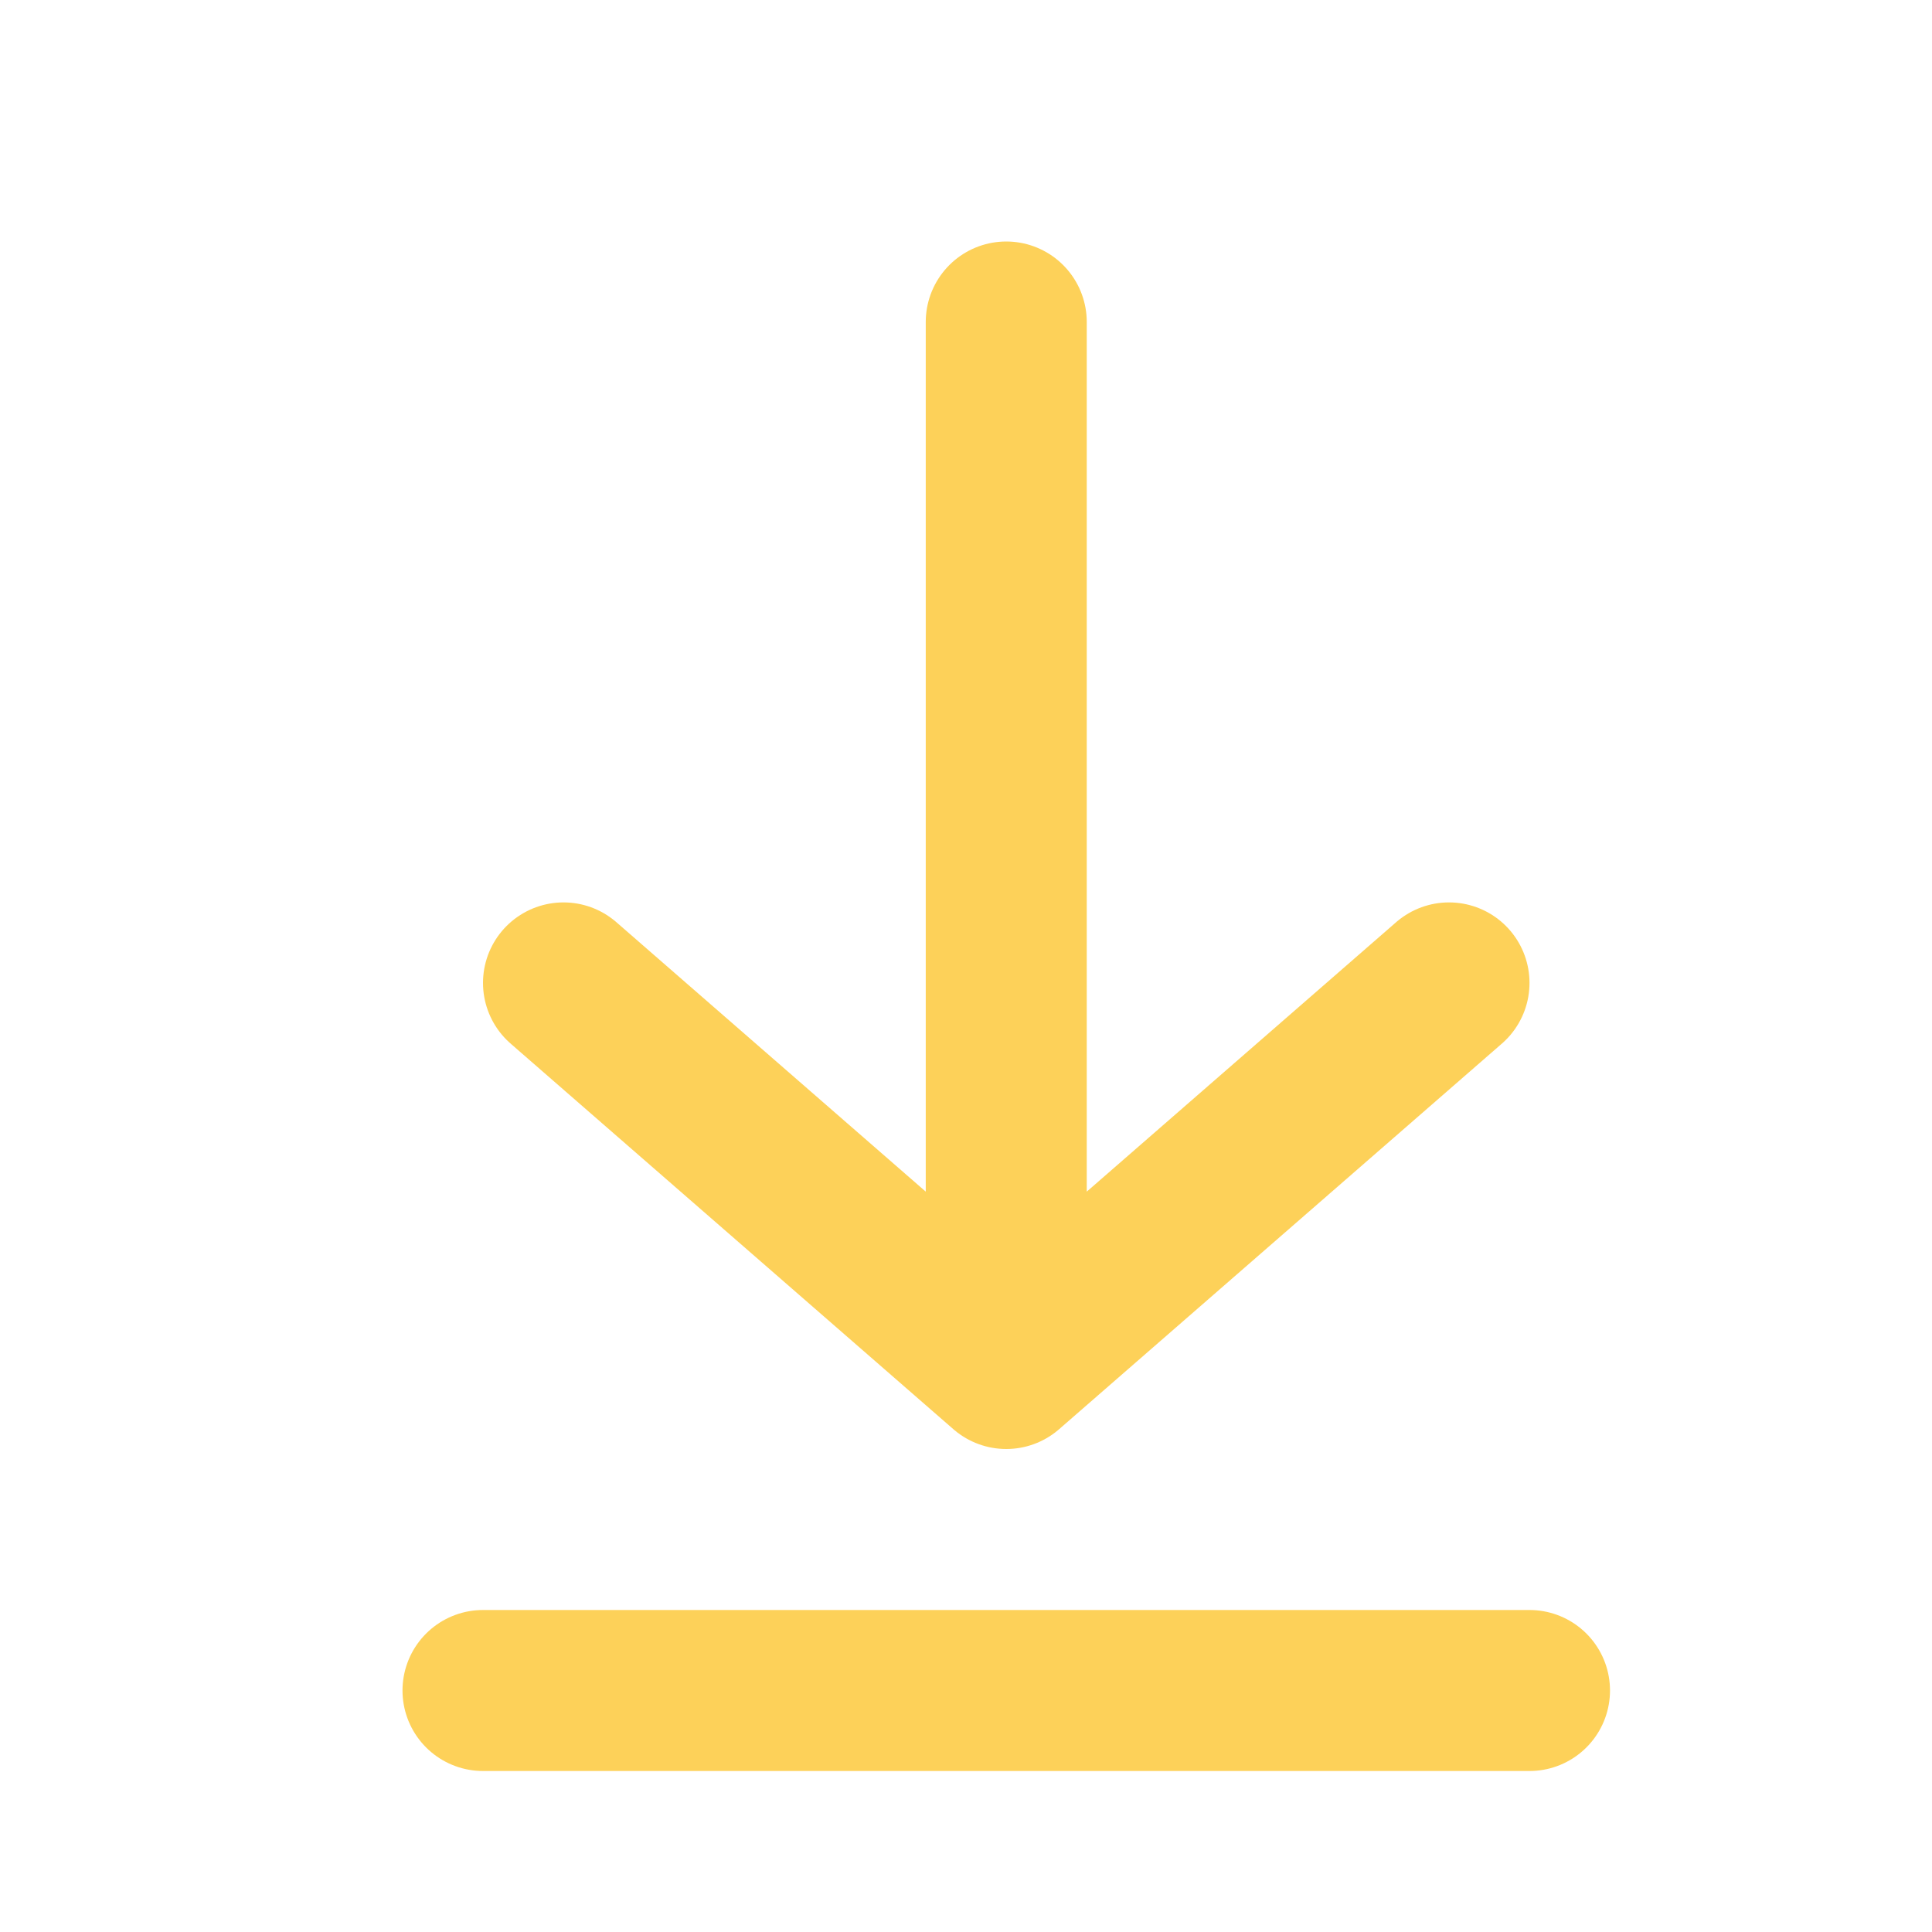
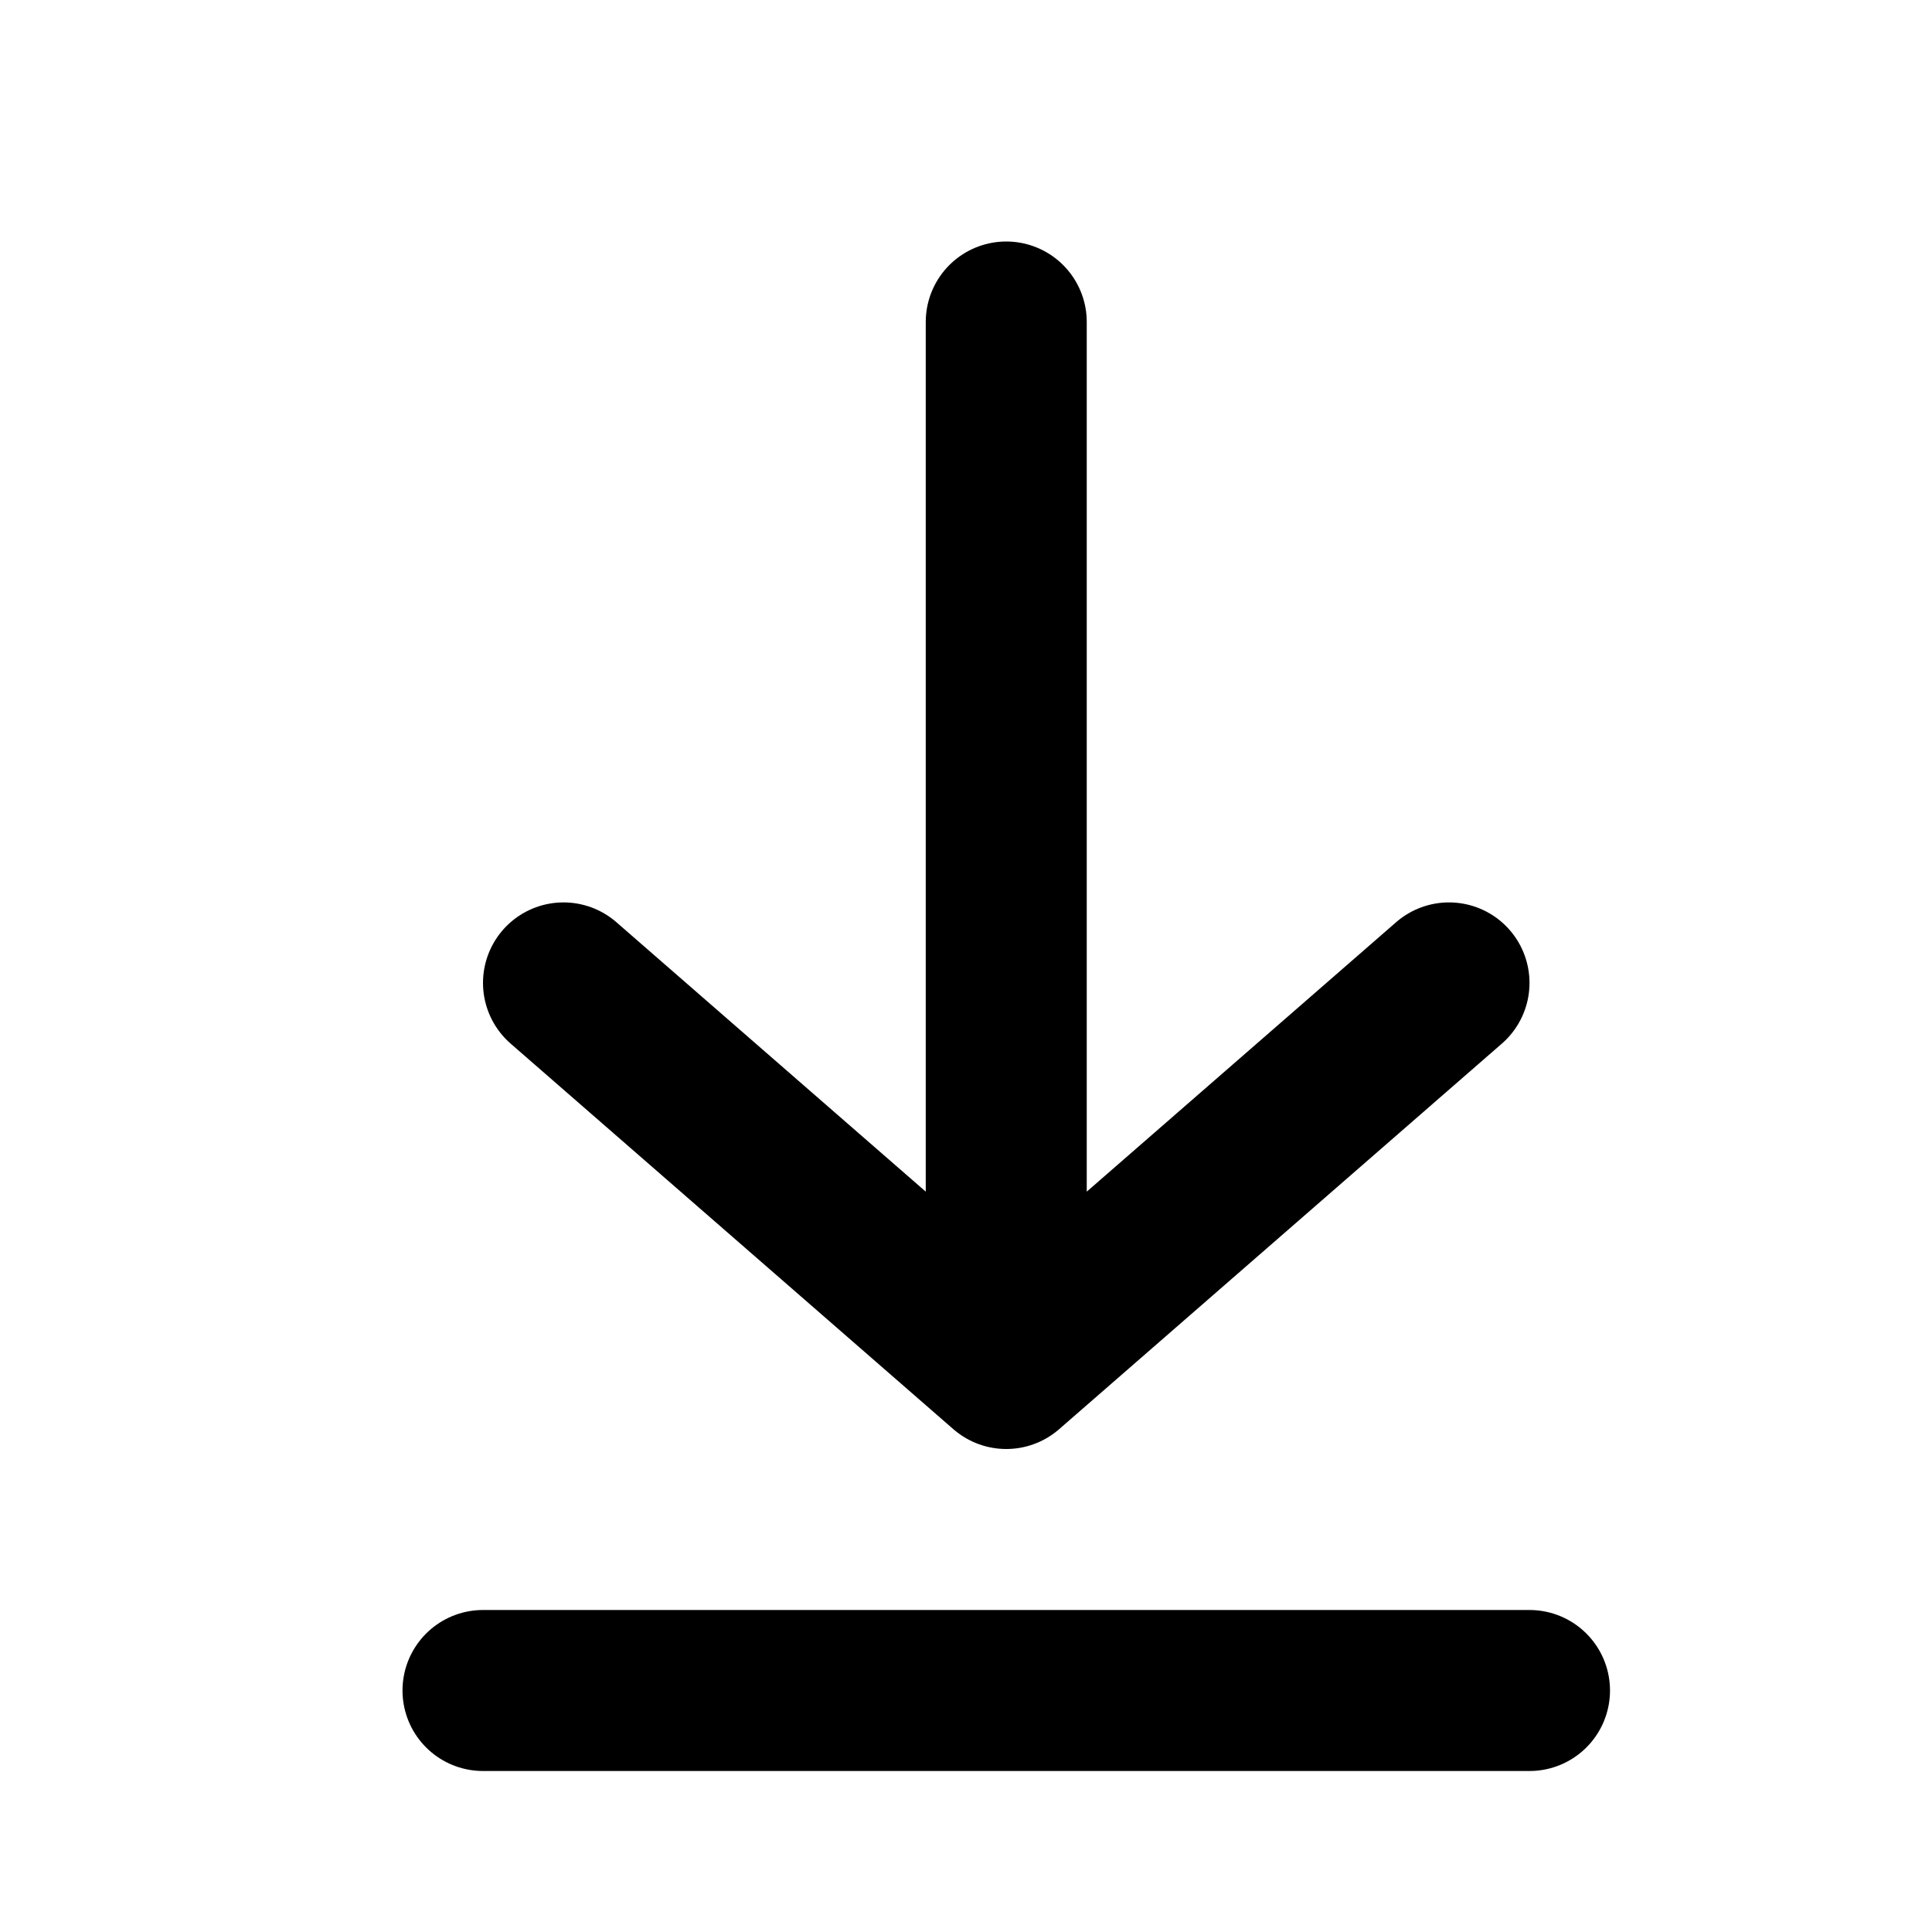
<svg xmlns="http://www.w3.org/2000/svg" width="800px" height="800px" viewBox="0 0 24 24" fill="none">
-   <path d="M12.5 4V17M12.5 17L7 12.21M12.5 17L18 12.21" stroke="#FDD159" stroke-width="2" stroke-linecap="round" stroke-linejoin="round" />
-   <path d="M6 21H19" stroke="#FDD159" stroke-width="2" stroke-linecap="round" stroke-linejoin="round" />
+   <path d="M12.5 4V17M12.5 17L7 12.21M12.5 17L18 12.21" stroke="#000" stroke-width="2" stroke-linecap="round" stroke-linejoin="round" />
+   <path d="M6 21H19" stroke="#000" stroke-width="2" stroke-linecap="round" stroke-linejoin="round" />
</svg>
